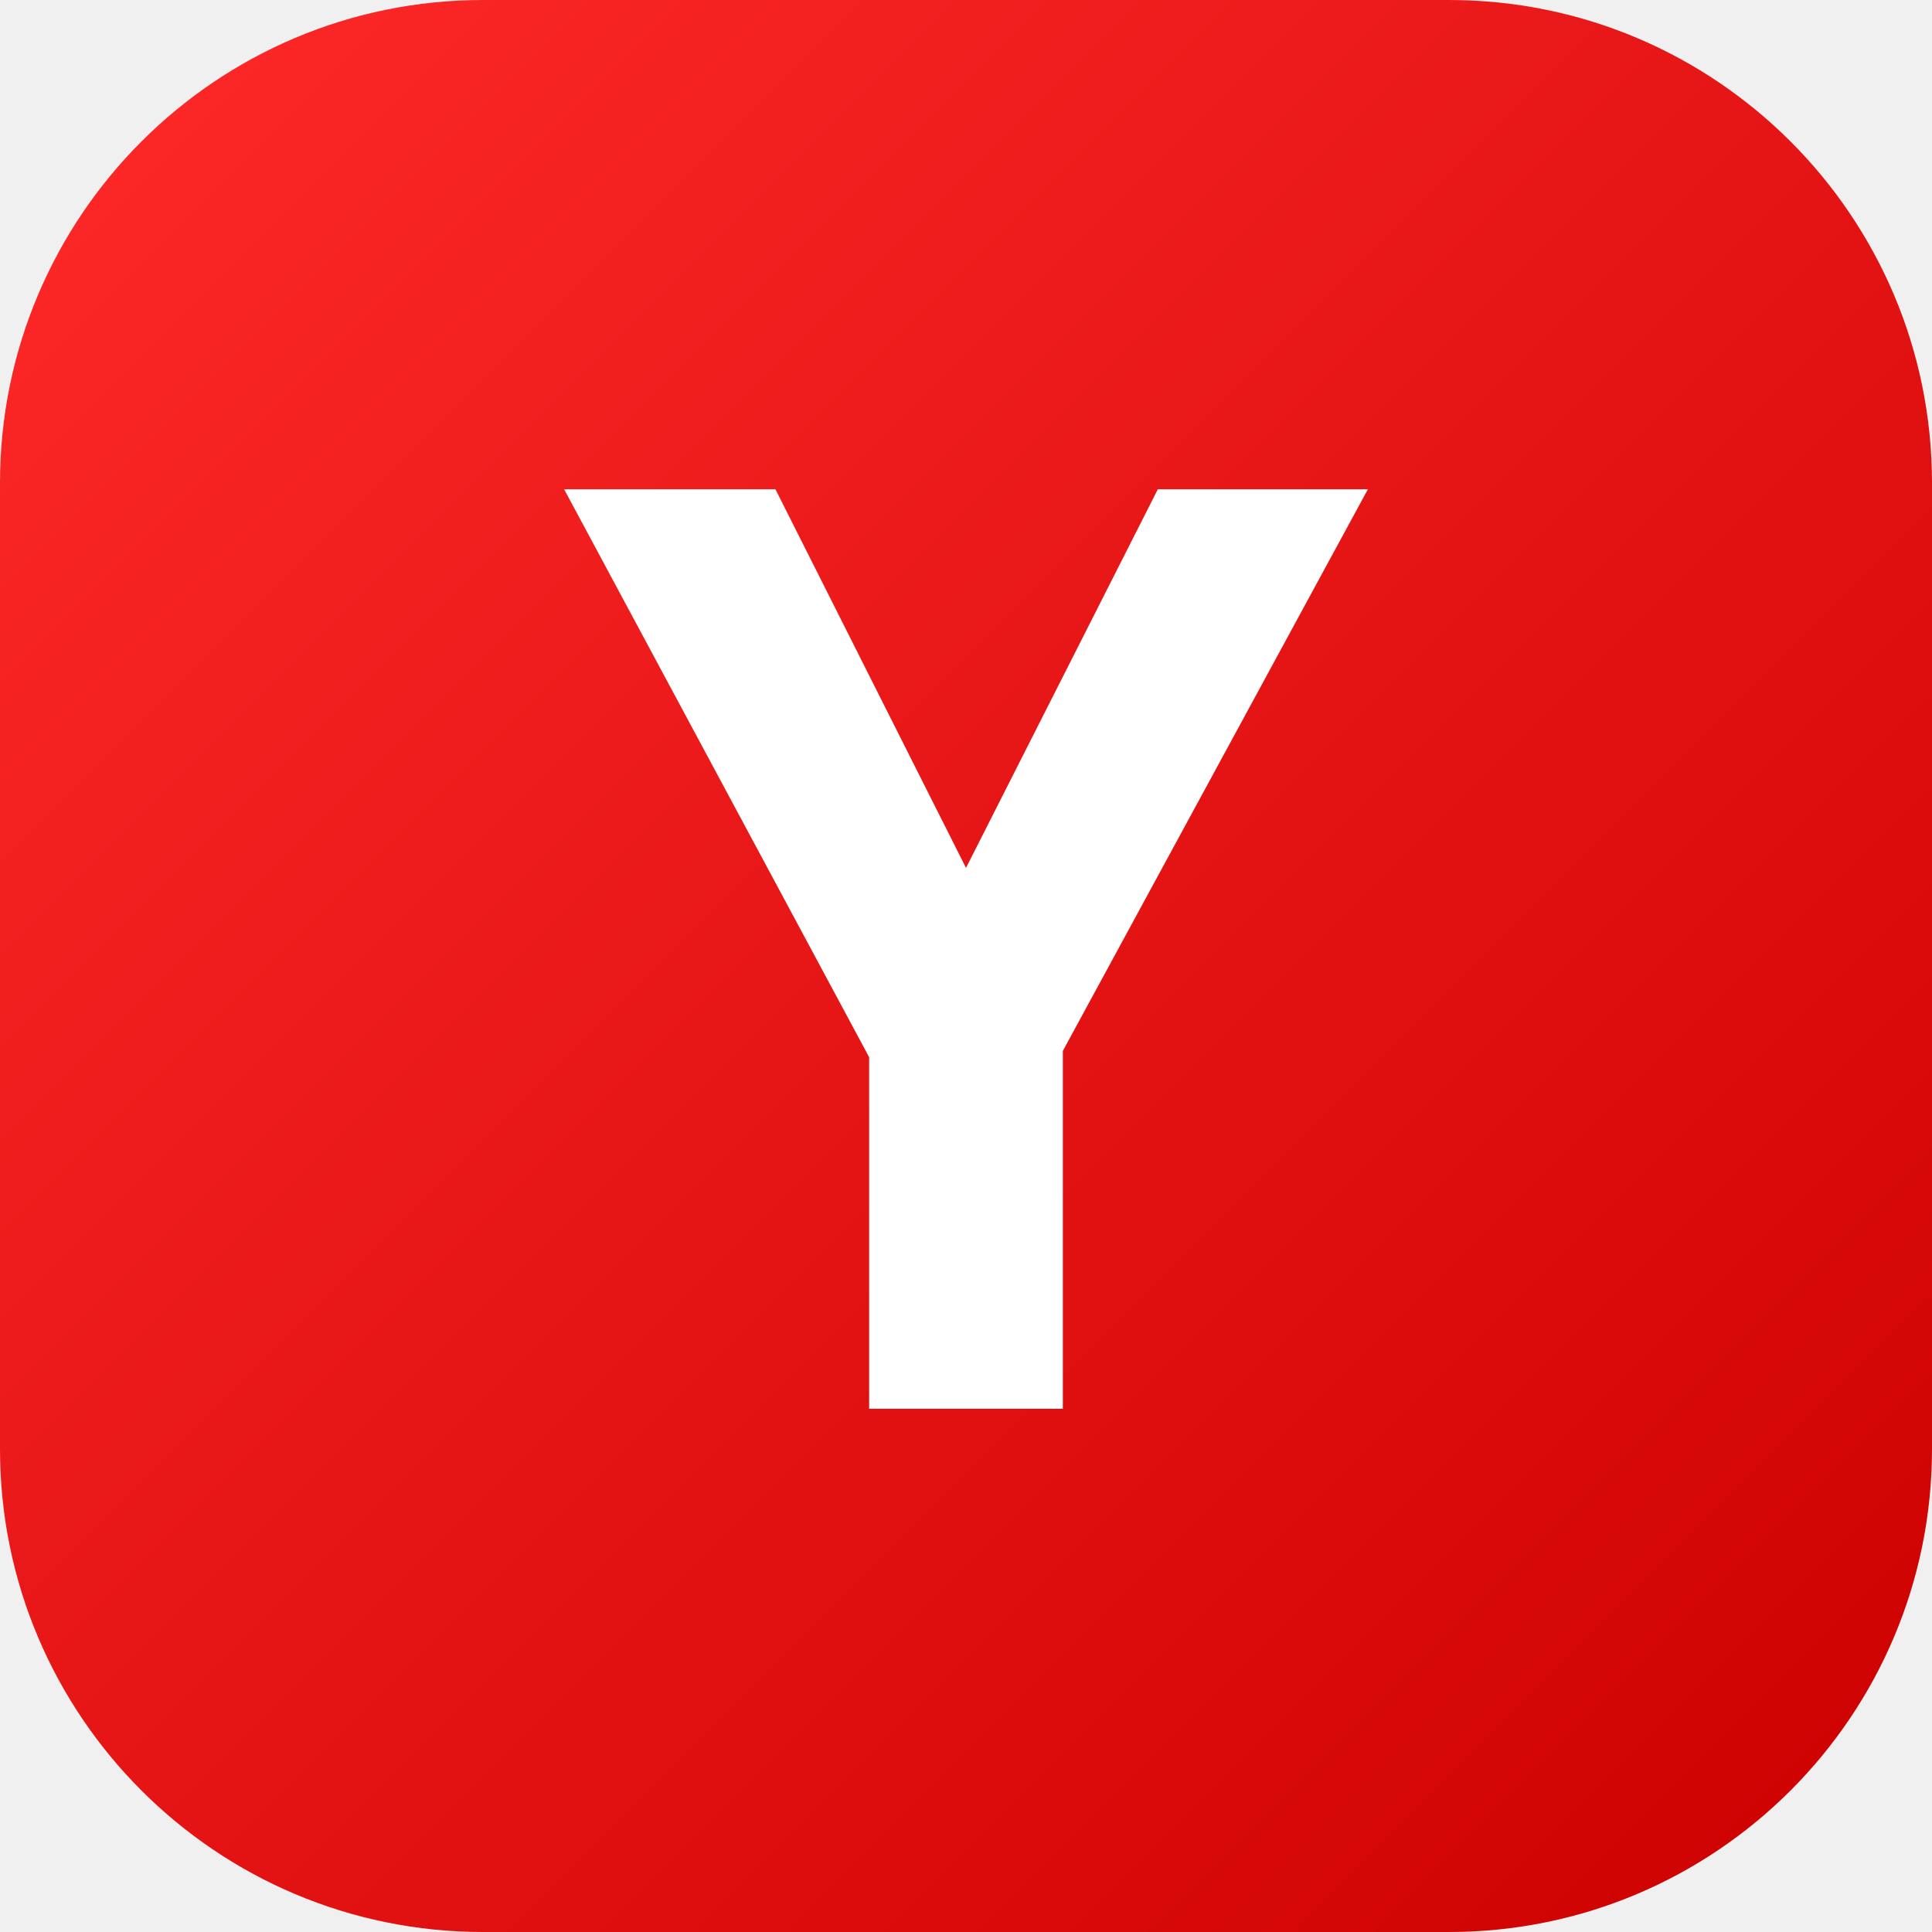
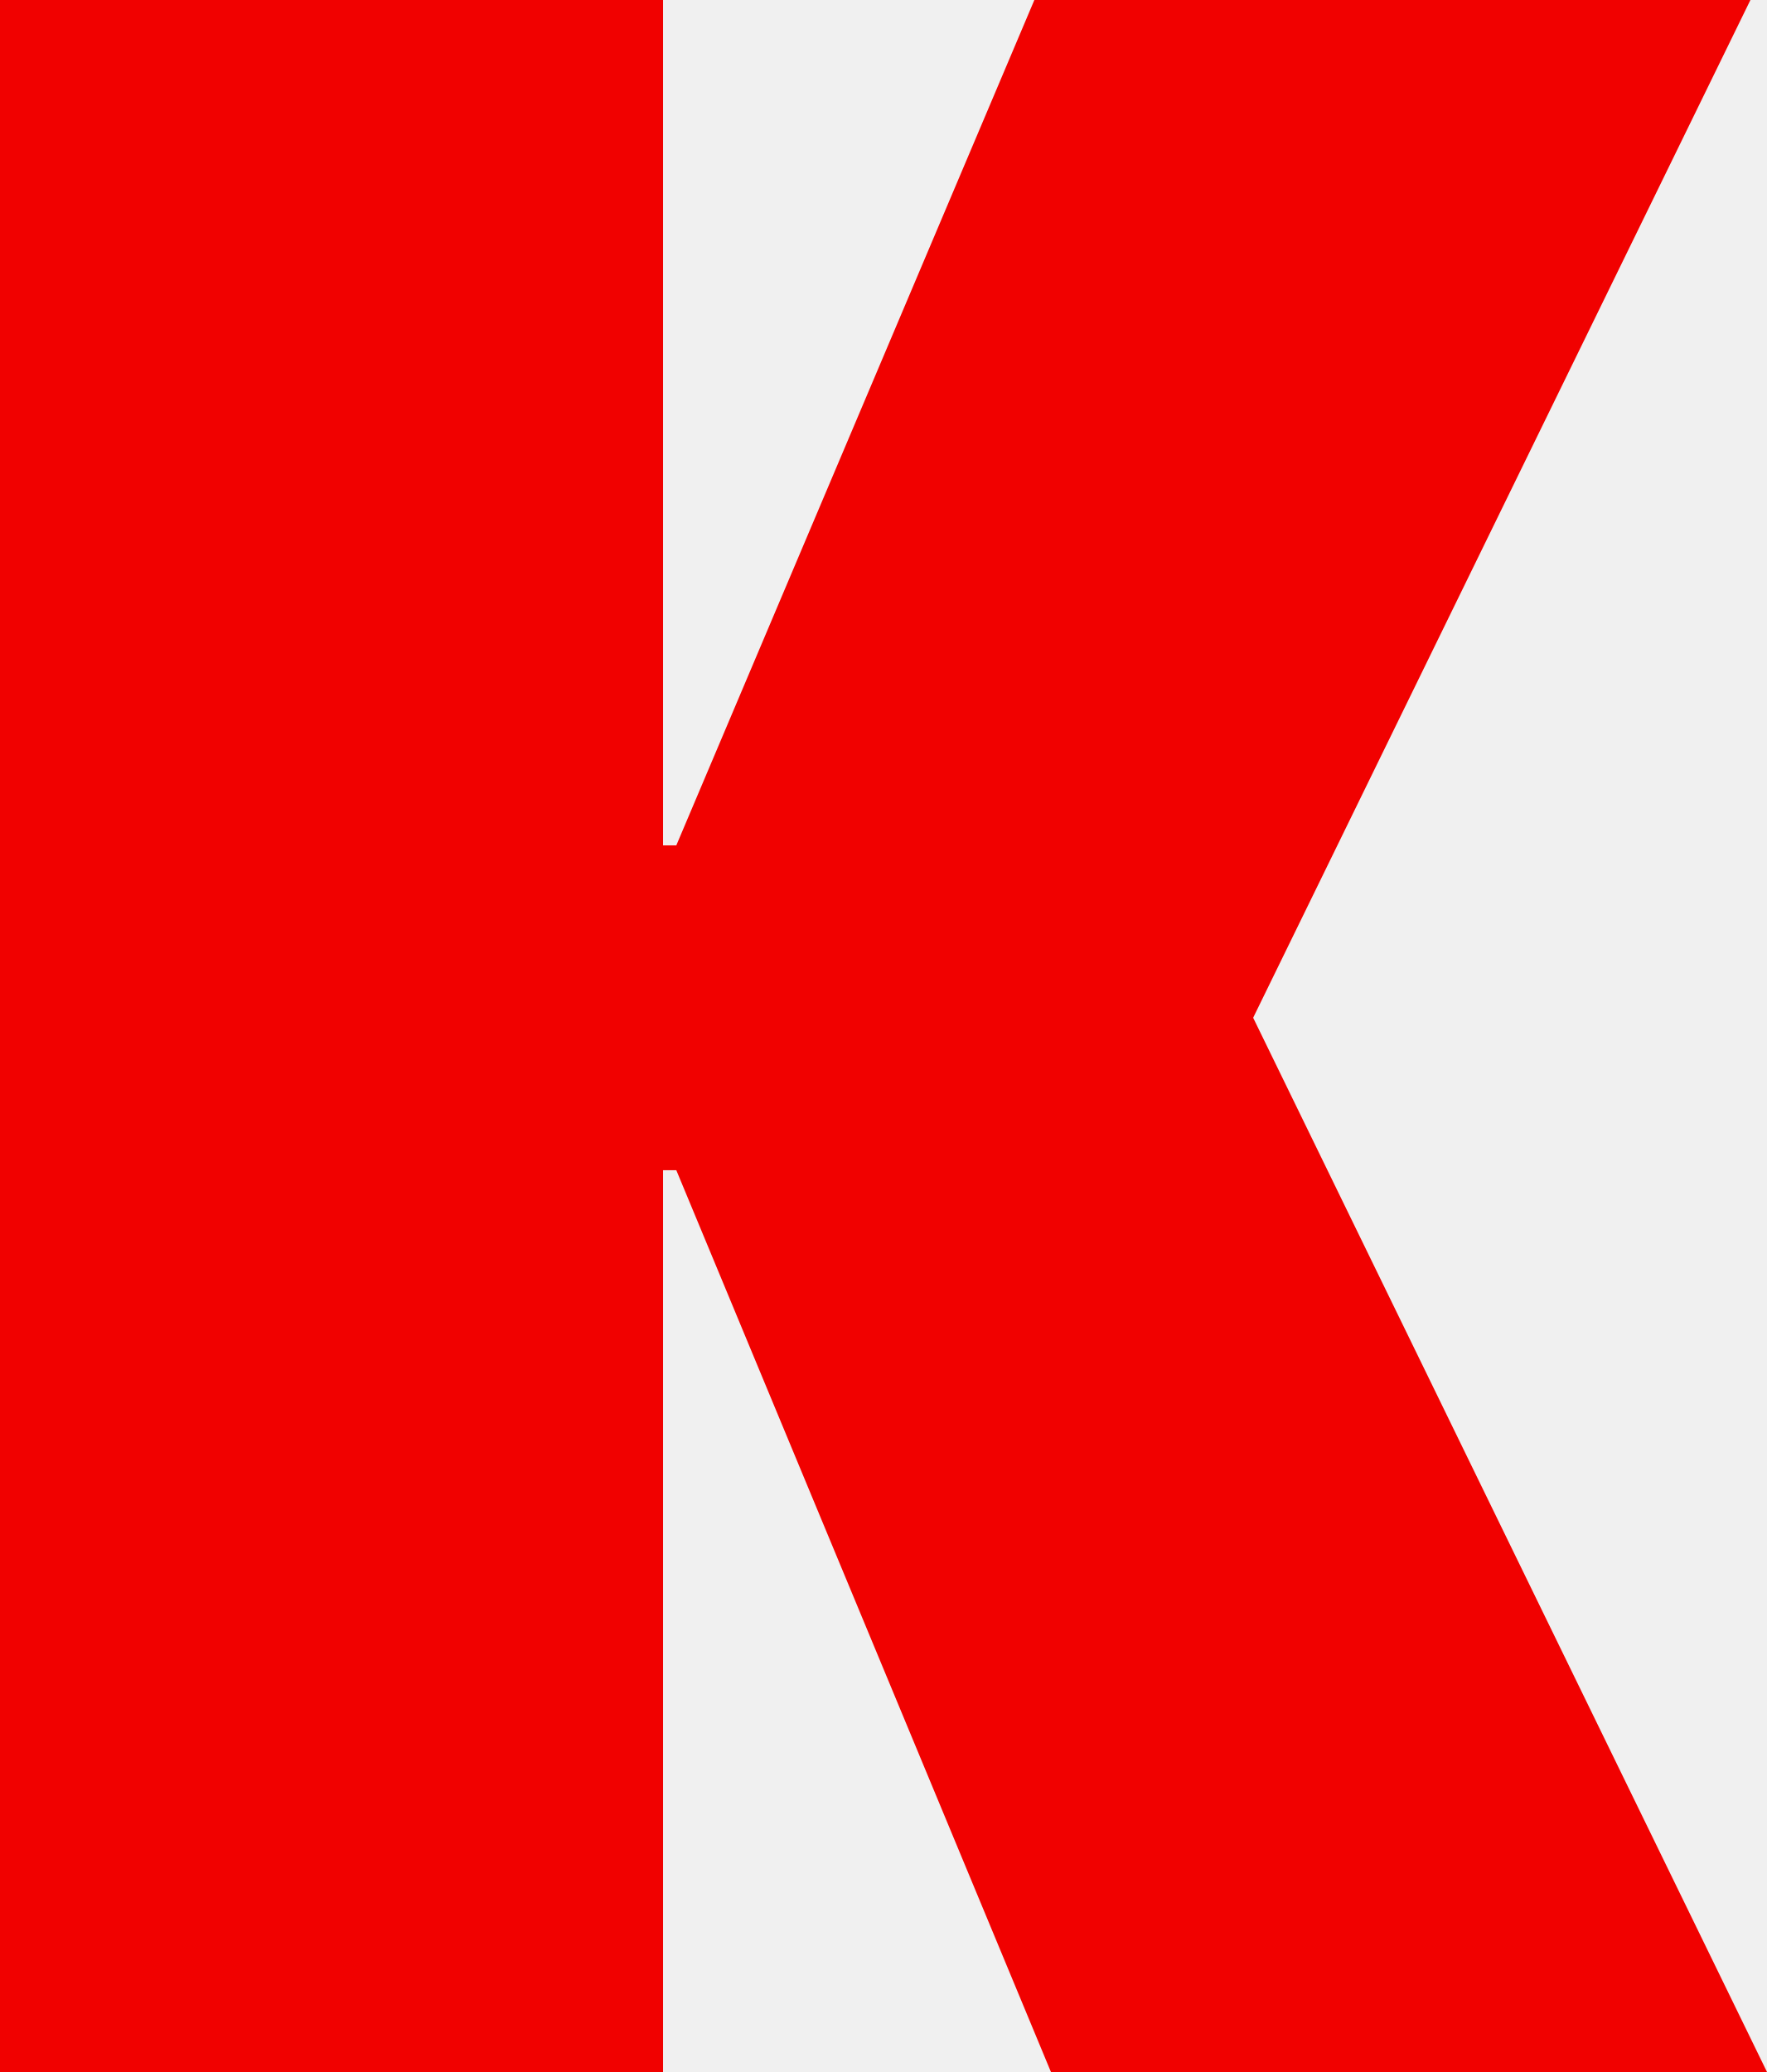
- <svg xmlns="http://www.w3.org/2000/svg" width="48" height="48" viewBox="0 0 48 48">
-   <defs>
-     <linearGradient id="yg" x1="0%" y1="0%" x2="100%" y2="100%">
-       <stop offset="0%" stop-color="#ff2a2a" />
-       <stop offset="100%" stop-color="#cc0000" />
-     </linearGradient>
-   </defs>
-   <rect width="48" height="48" rx="12" fill="url(#yg)" />
-   <text x="24" y="35" text-anchor="middle" font-family="Arial Black, Impact, sans-serif" font-weight="900" font-size="32" fill="white">Y</text>
+ <svg xmlns="http://www.w3.org/2000/svg" shape-rendering="geometricPrecision" text-rendering="geometricPrecision" image-rendering="optimizeQuality" fill-rule="evenodd" clip-rule="evenodd" viewBox="0 0 437 512.43">
+   <path fill="#F10100" fill-rule="nonzero" d="M163.98 289.41v223.02H0V0h163.98v209.07h3.28L255.81 0H432.9L309.92 251.7 437 512.43H259.91l-92.65-223.02z" />
</svg>
